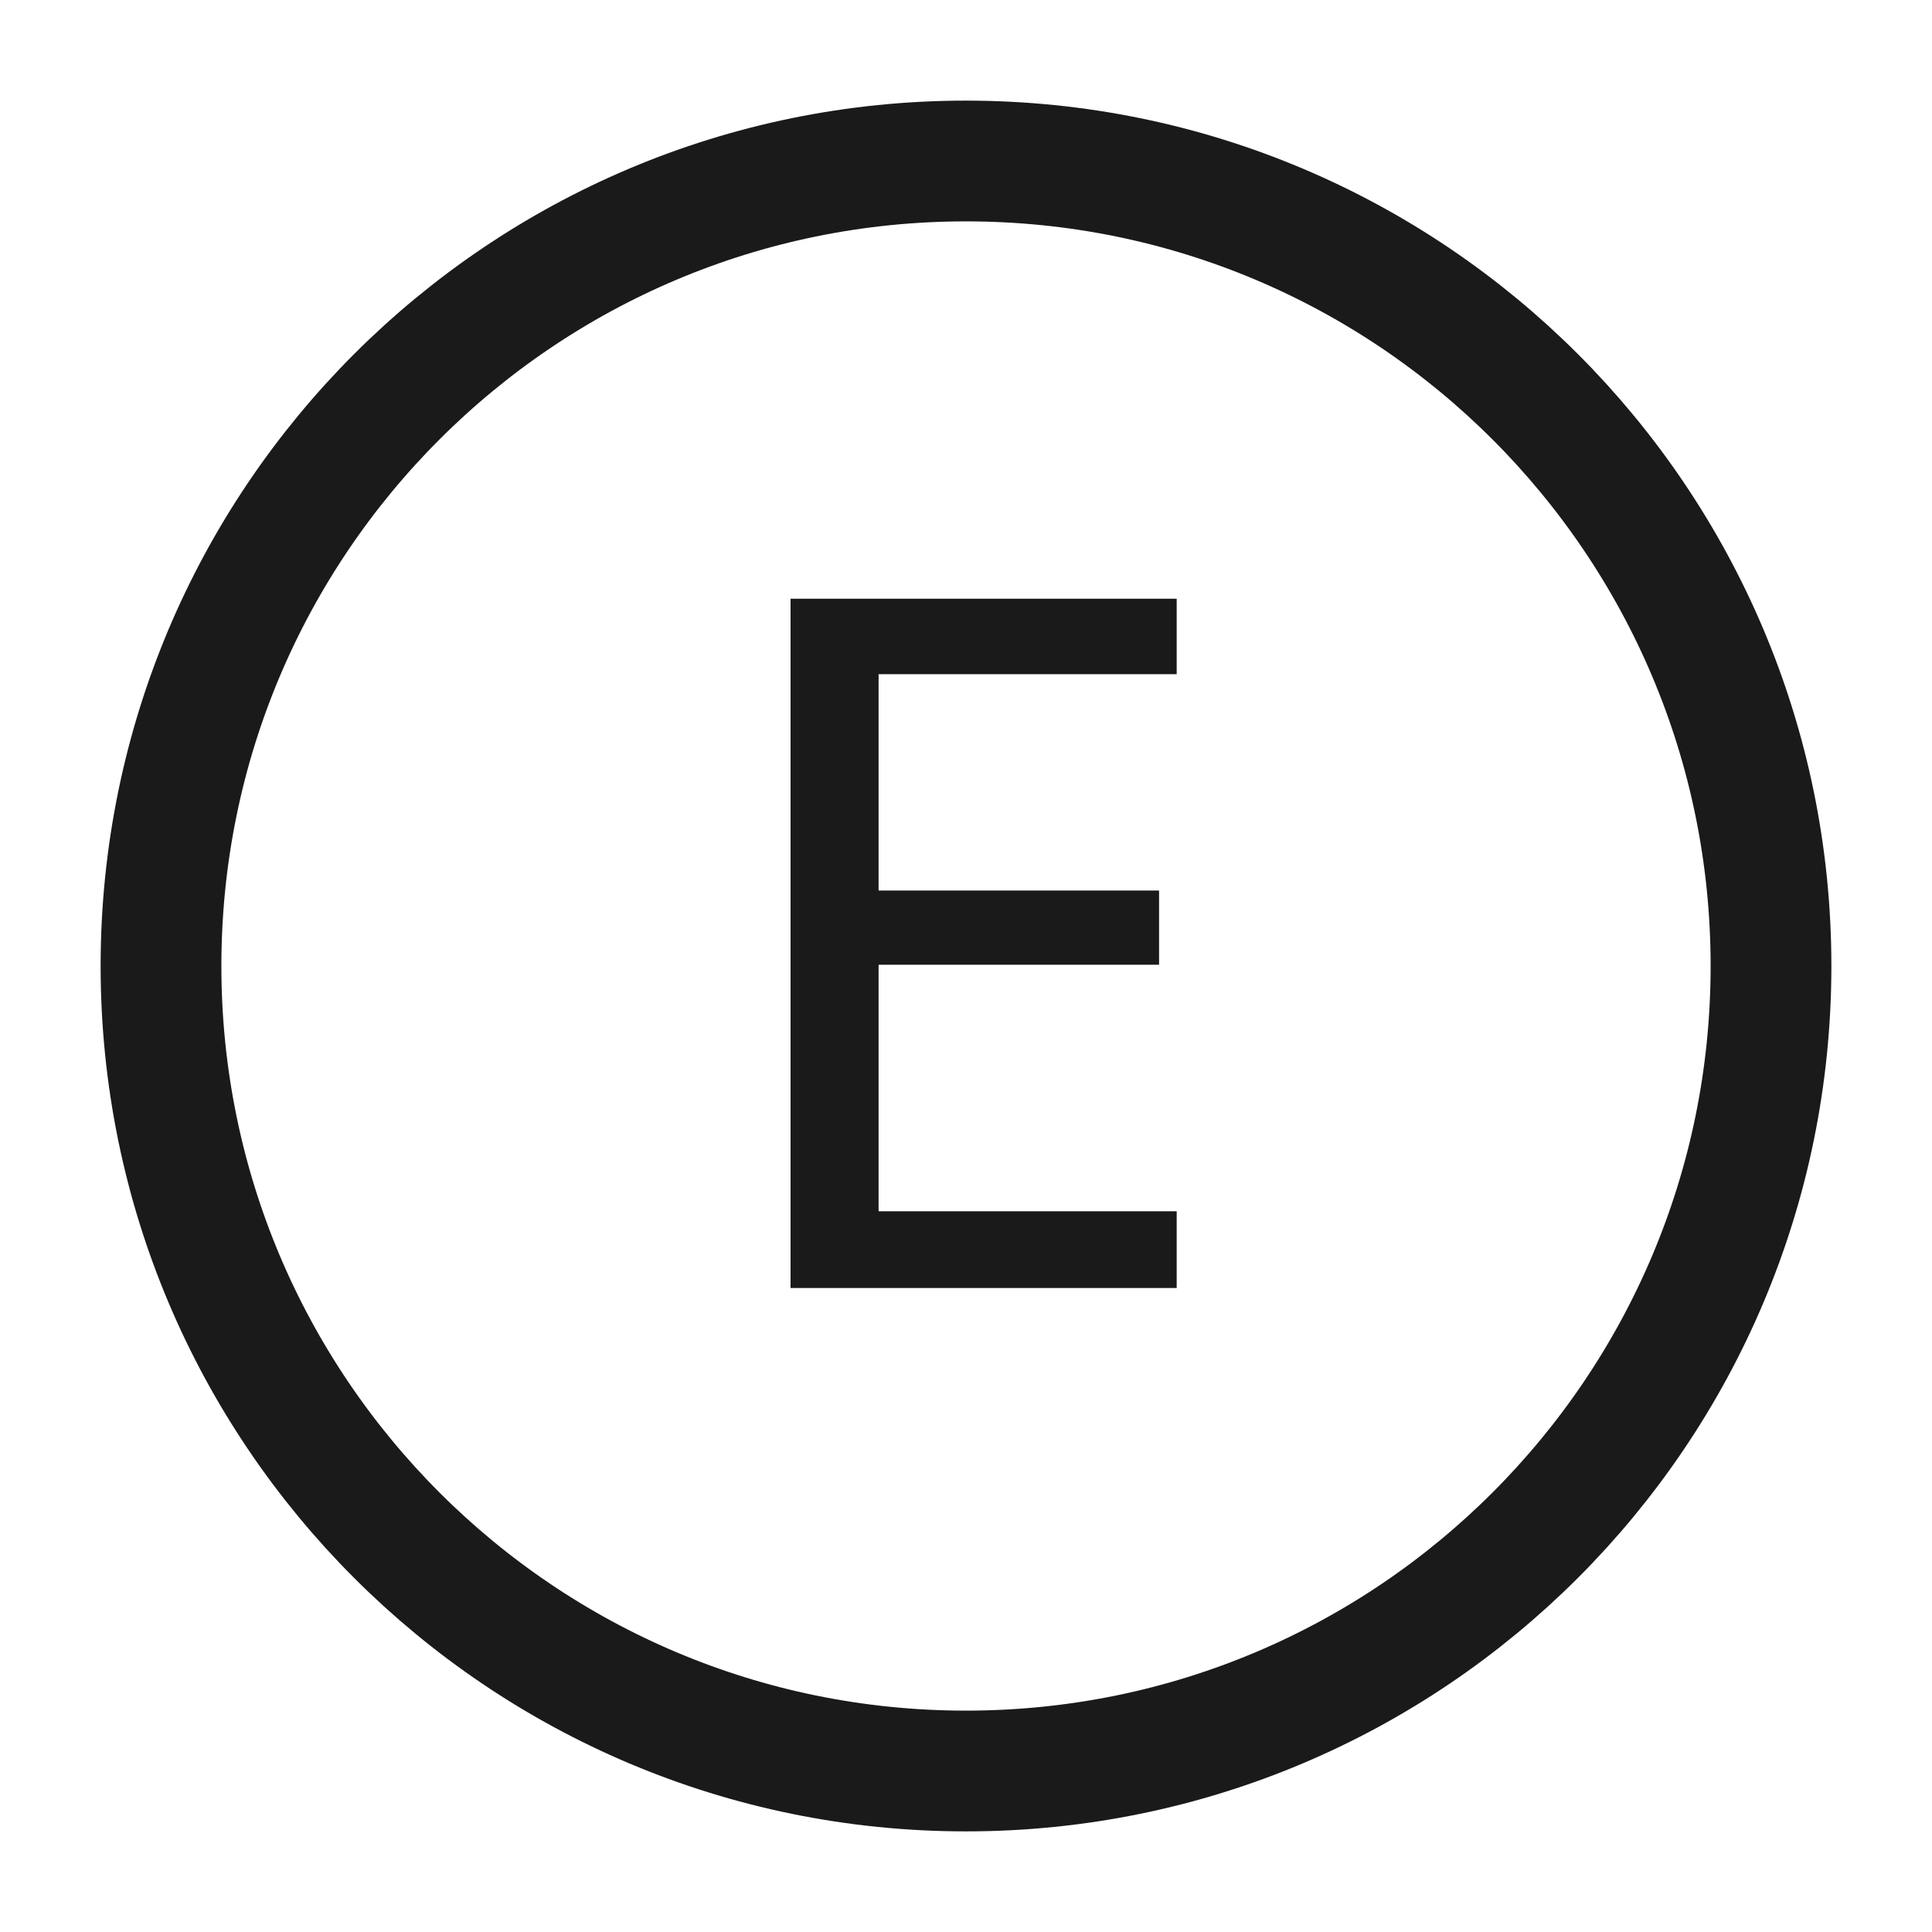
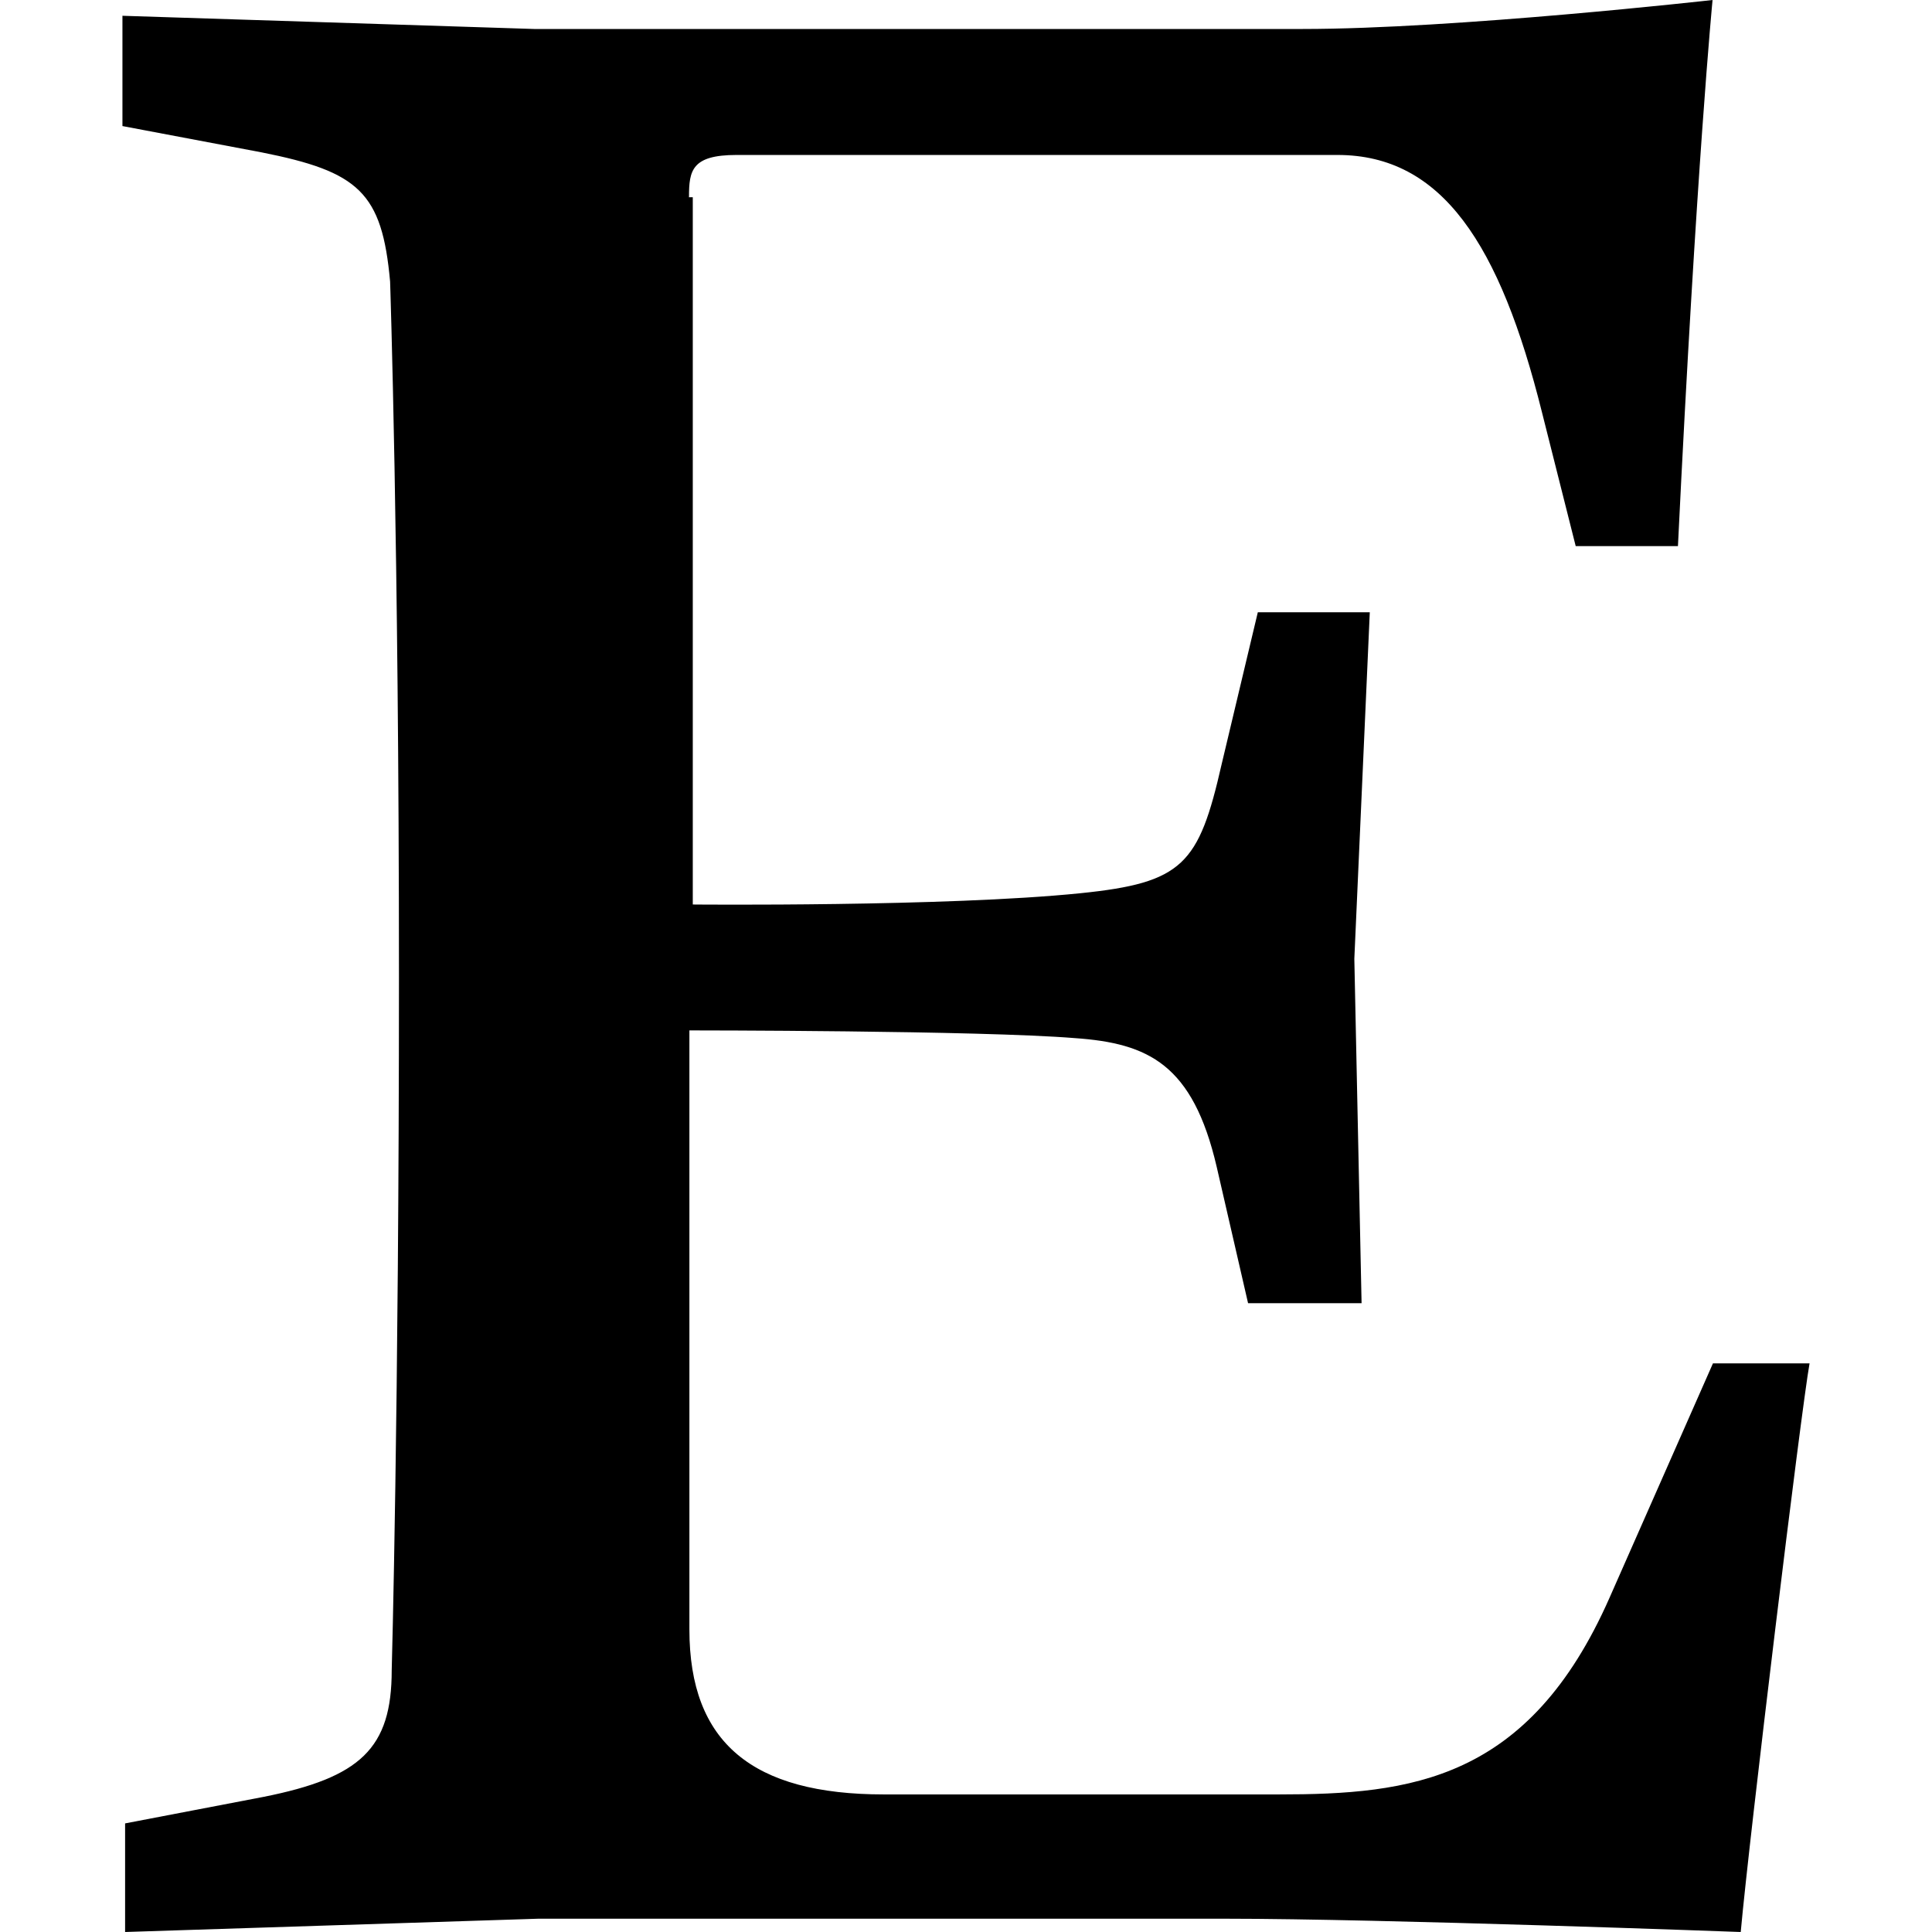
- <svg xmlns="http://www.w3.org/2000/svg" width="24" height="24" viewBox="0 0 24 24" fill="none">
-   <circle cx="12" cy="12" r="10" stroke="#1a1a1a" stroke-width="1.5" />
-   <text x="12" y="16" text-anchor="middle" font-family="sans-serif" font-size="12" font-weight="500" fill="#1a1a1a">E</text>
+ <svg xmlns="http://www.w3.org/2000/svg" role="img" viewBox="0 0 24 24">
+   <path d="M8.559 2.445c0-.325.033-.52.59-.52h7.465c1.3 0 2.02 1.11 2.54 3.193l.42 1.666h1.27c.23-4.728.43-6.784.43-6.784s-3.196.36-5.09.36H6.635L1.521.196v1.37l1.725.326c1.21.24 1.5.496 1.6 1.606 0 0 .11 3.27.11 8.64 0 5.385-.09 8.61-.09 8.61 0 .973-.39 1.333-1.59 1.573l-1.722.33V24l5.13-.165h8.55c1.935 0 6.39.165 6.39.165.105-1.17.75-6.48.855-7.064h-1.2l-1.284 2.91c-1.005 2.28-2.476 2.445-4.11 2.445h-4.906c-1.63 0-2.415-.64-2.415-2.05V12.8s3.62 0 4.79.096c.912.064 1.463.325 1.76 1.598l.39 1.695h1.41l-.09-4.278.192-4.305h-1.391l-.45 1.89c-.283 1.244-.48 1.47-1.754 1.6-1.666.17-4.815.14-4.815.14V2.45h-.05z" />
</svg>
